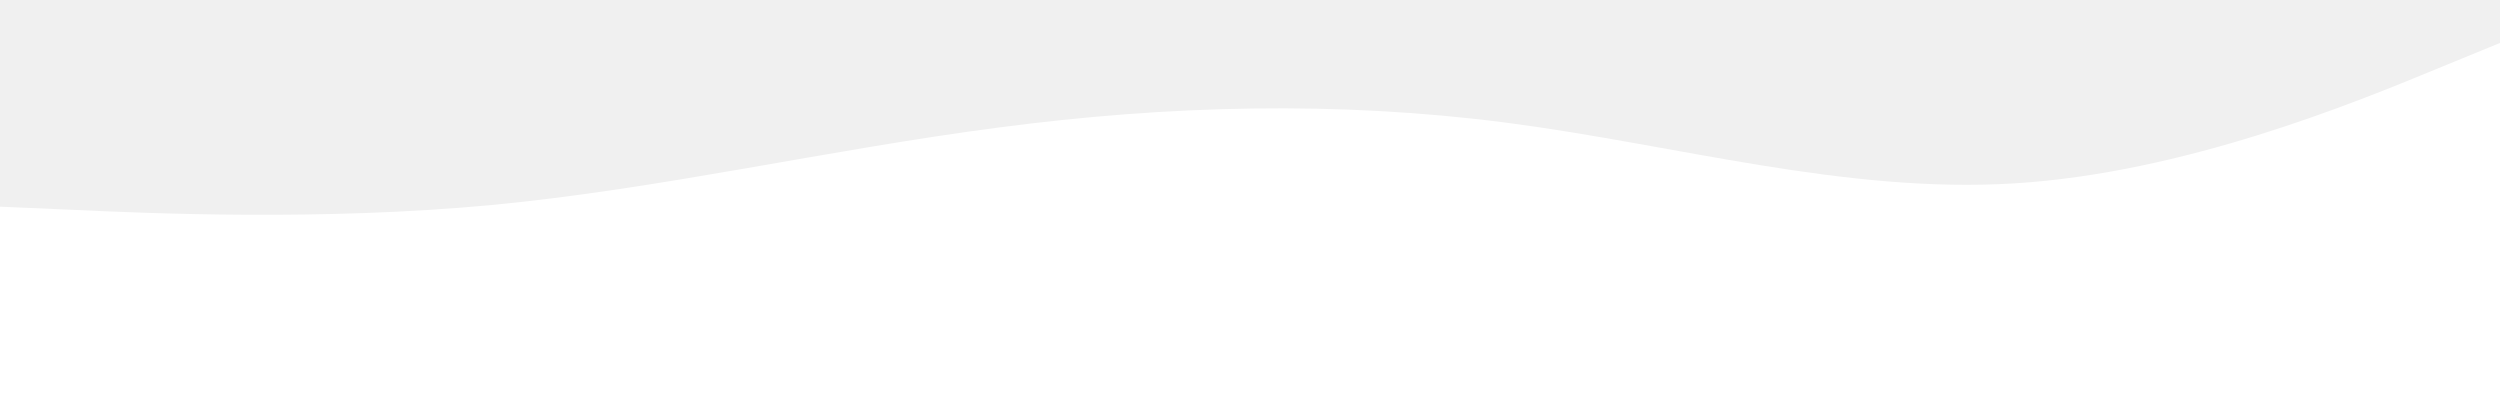
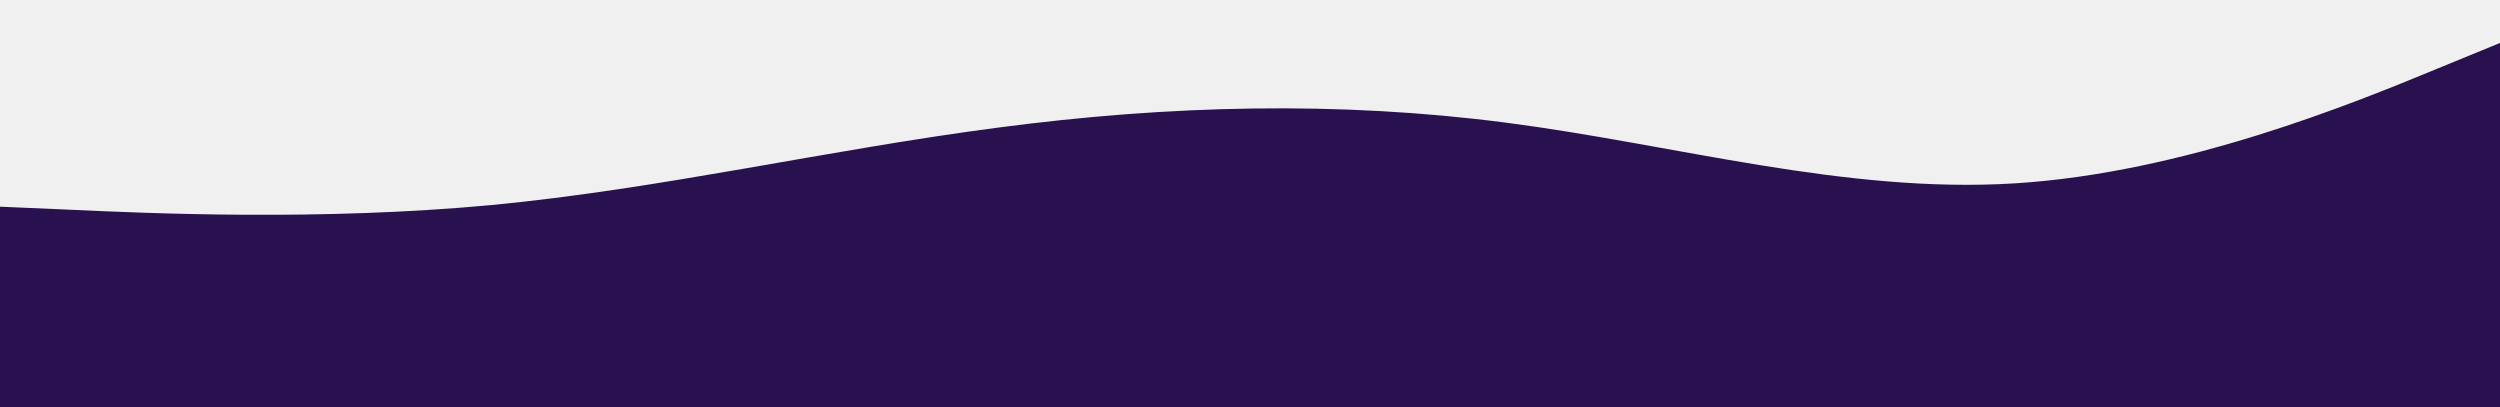
- <svg xmlns="http://www.w3.org/2000/svg" width="100%" height="100%" viewBox="0 0 4923 800" version="1.1" xml:space="preserve" style="fill-rule:evenodd;clip-rule:evenodd;stroke-linejoin:round;stroke-miterlimit:2;">
+ <svg xmlns="http://www.w3.org/2000/svg" width="100%" height="100%" viewBox="0 0 27350 4445" version="1.1" xml:space="preserve" style="fill-rule:evenodd;clip-rule:evenodd;stroke-linejoin:round;stroke-miterlimit:2;">
  <g transform="matrix(5.55556,0,0,5.55556,0,0)">
-     <g transform="matrix(1,0,0,1,-6,-456)">
-       <path d="M0,529L30,530.3C60,531.7 120,534.3 180,528.7C240,523 300,509 360,501.2C420,493.3 480,491.7 540,499.5C600,507.3 660,524.7 720,521C780,517.3 840,492.7 870,480.3L900,468L900,601L0,601L0,529Z" style="fill:white;fill-rule:nonzero;" />
+     <g transform="matrix(5.55556,0,0,5.55556,-33.3334,-2533.34)">
+       <g>
+         <path d="M0,529L30,530.3C60,531.7 120,534.3 180,528.7C240,523 300,509 360,501.2C420,493.3 480,491.7 540,499.5C600,507.3 660,524.7 720,521C780,517.3 840,492.7 870,480.3L900,468L900,601L0,601L0,529Z" style="fill:rgb(41,17,80);fill-rule:nonzero;" />
+       </g>
    </g>
  </g>
</svg>
